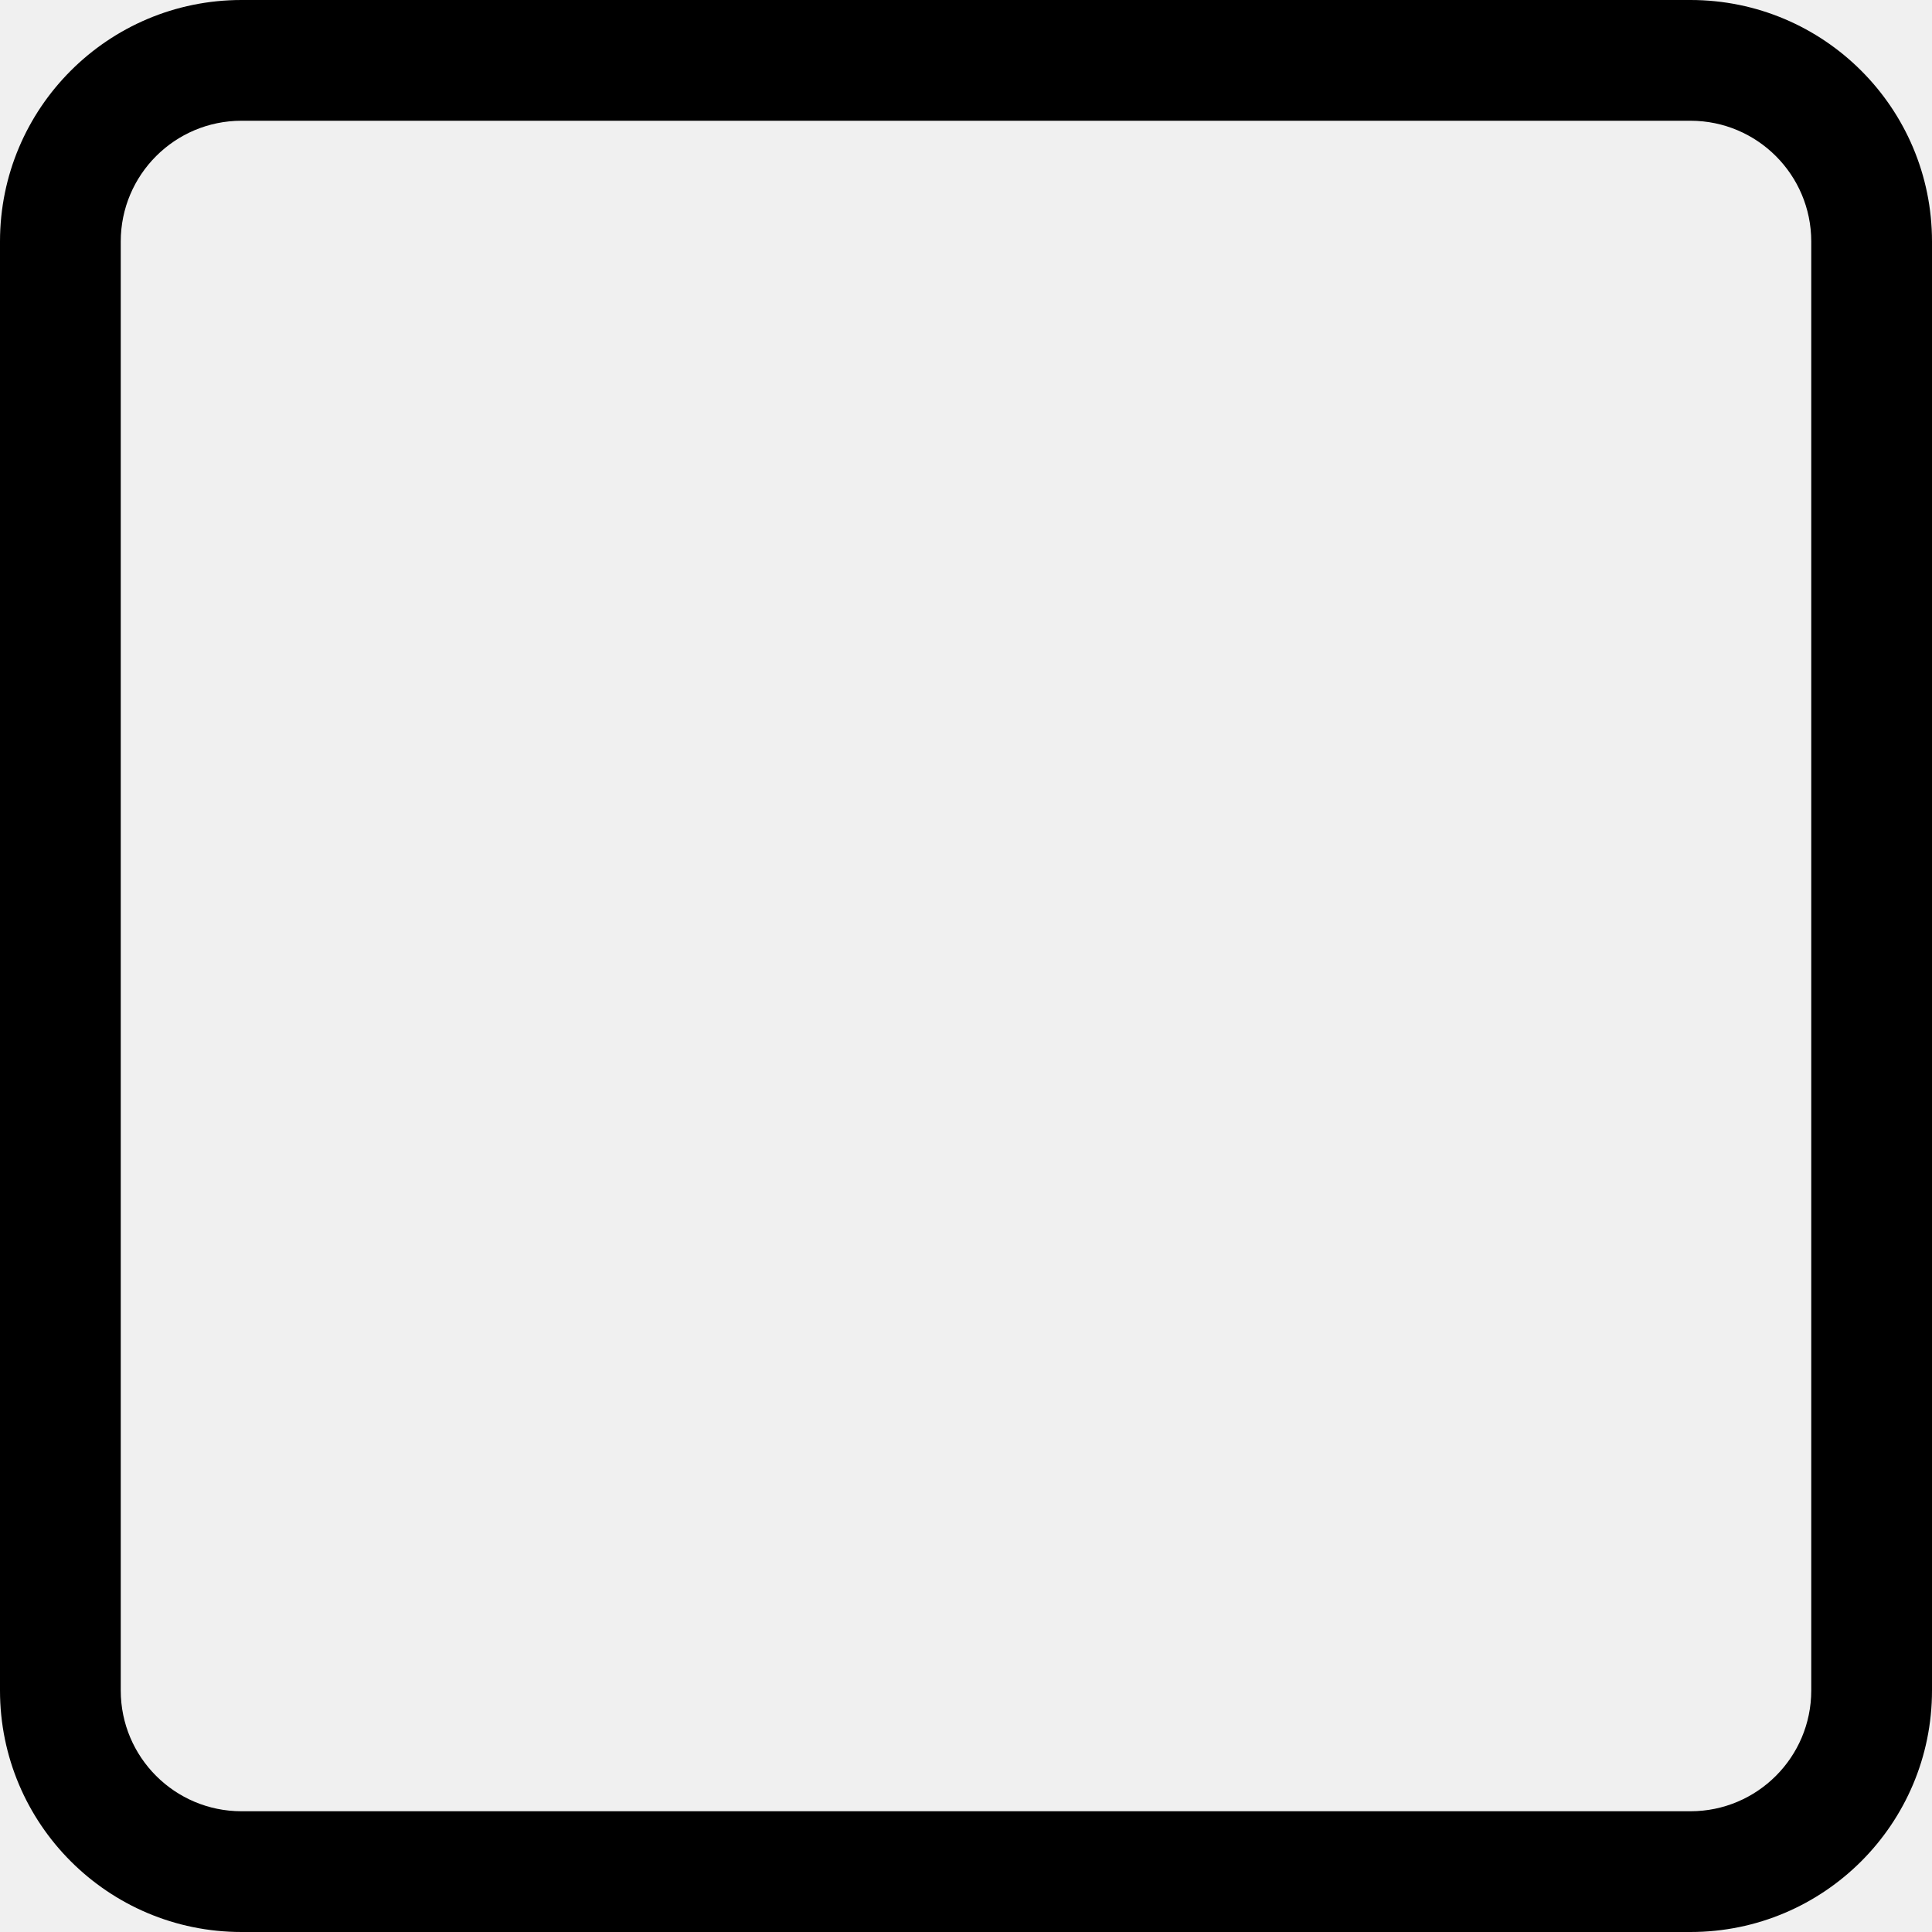
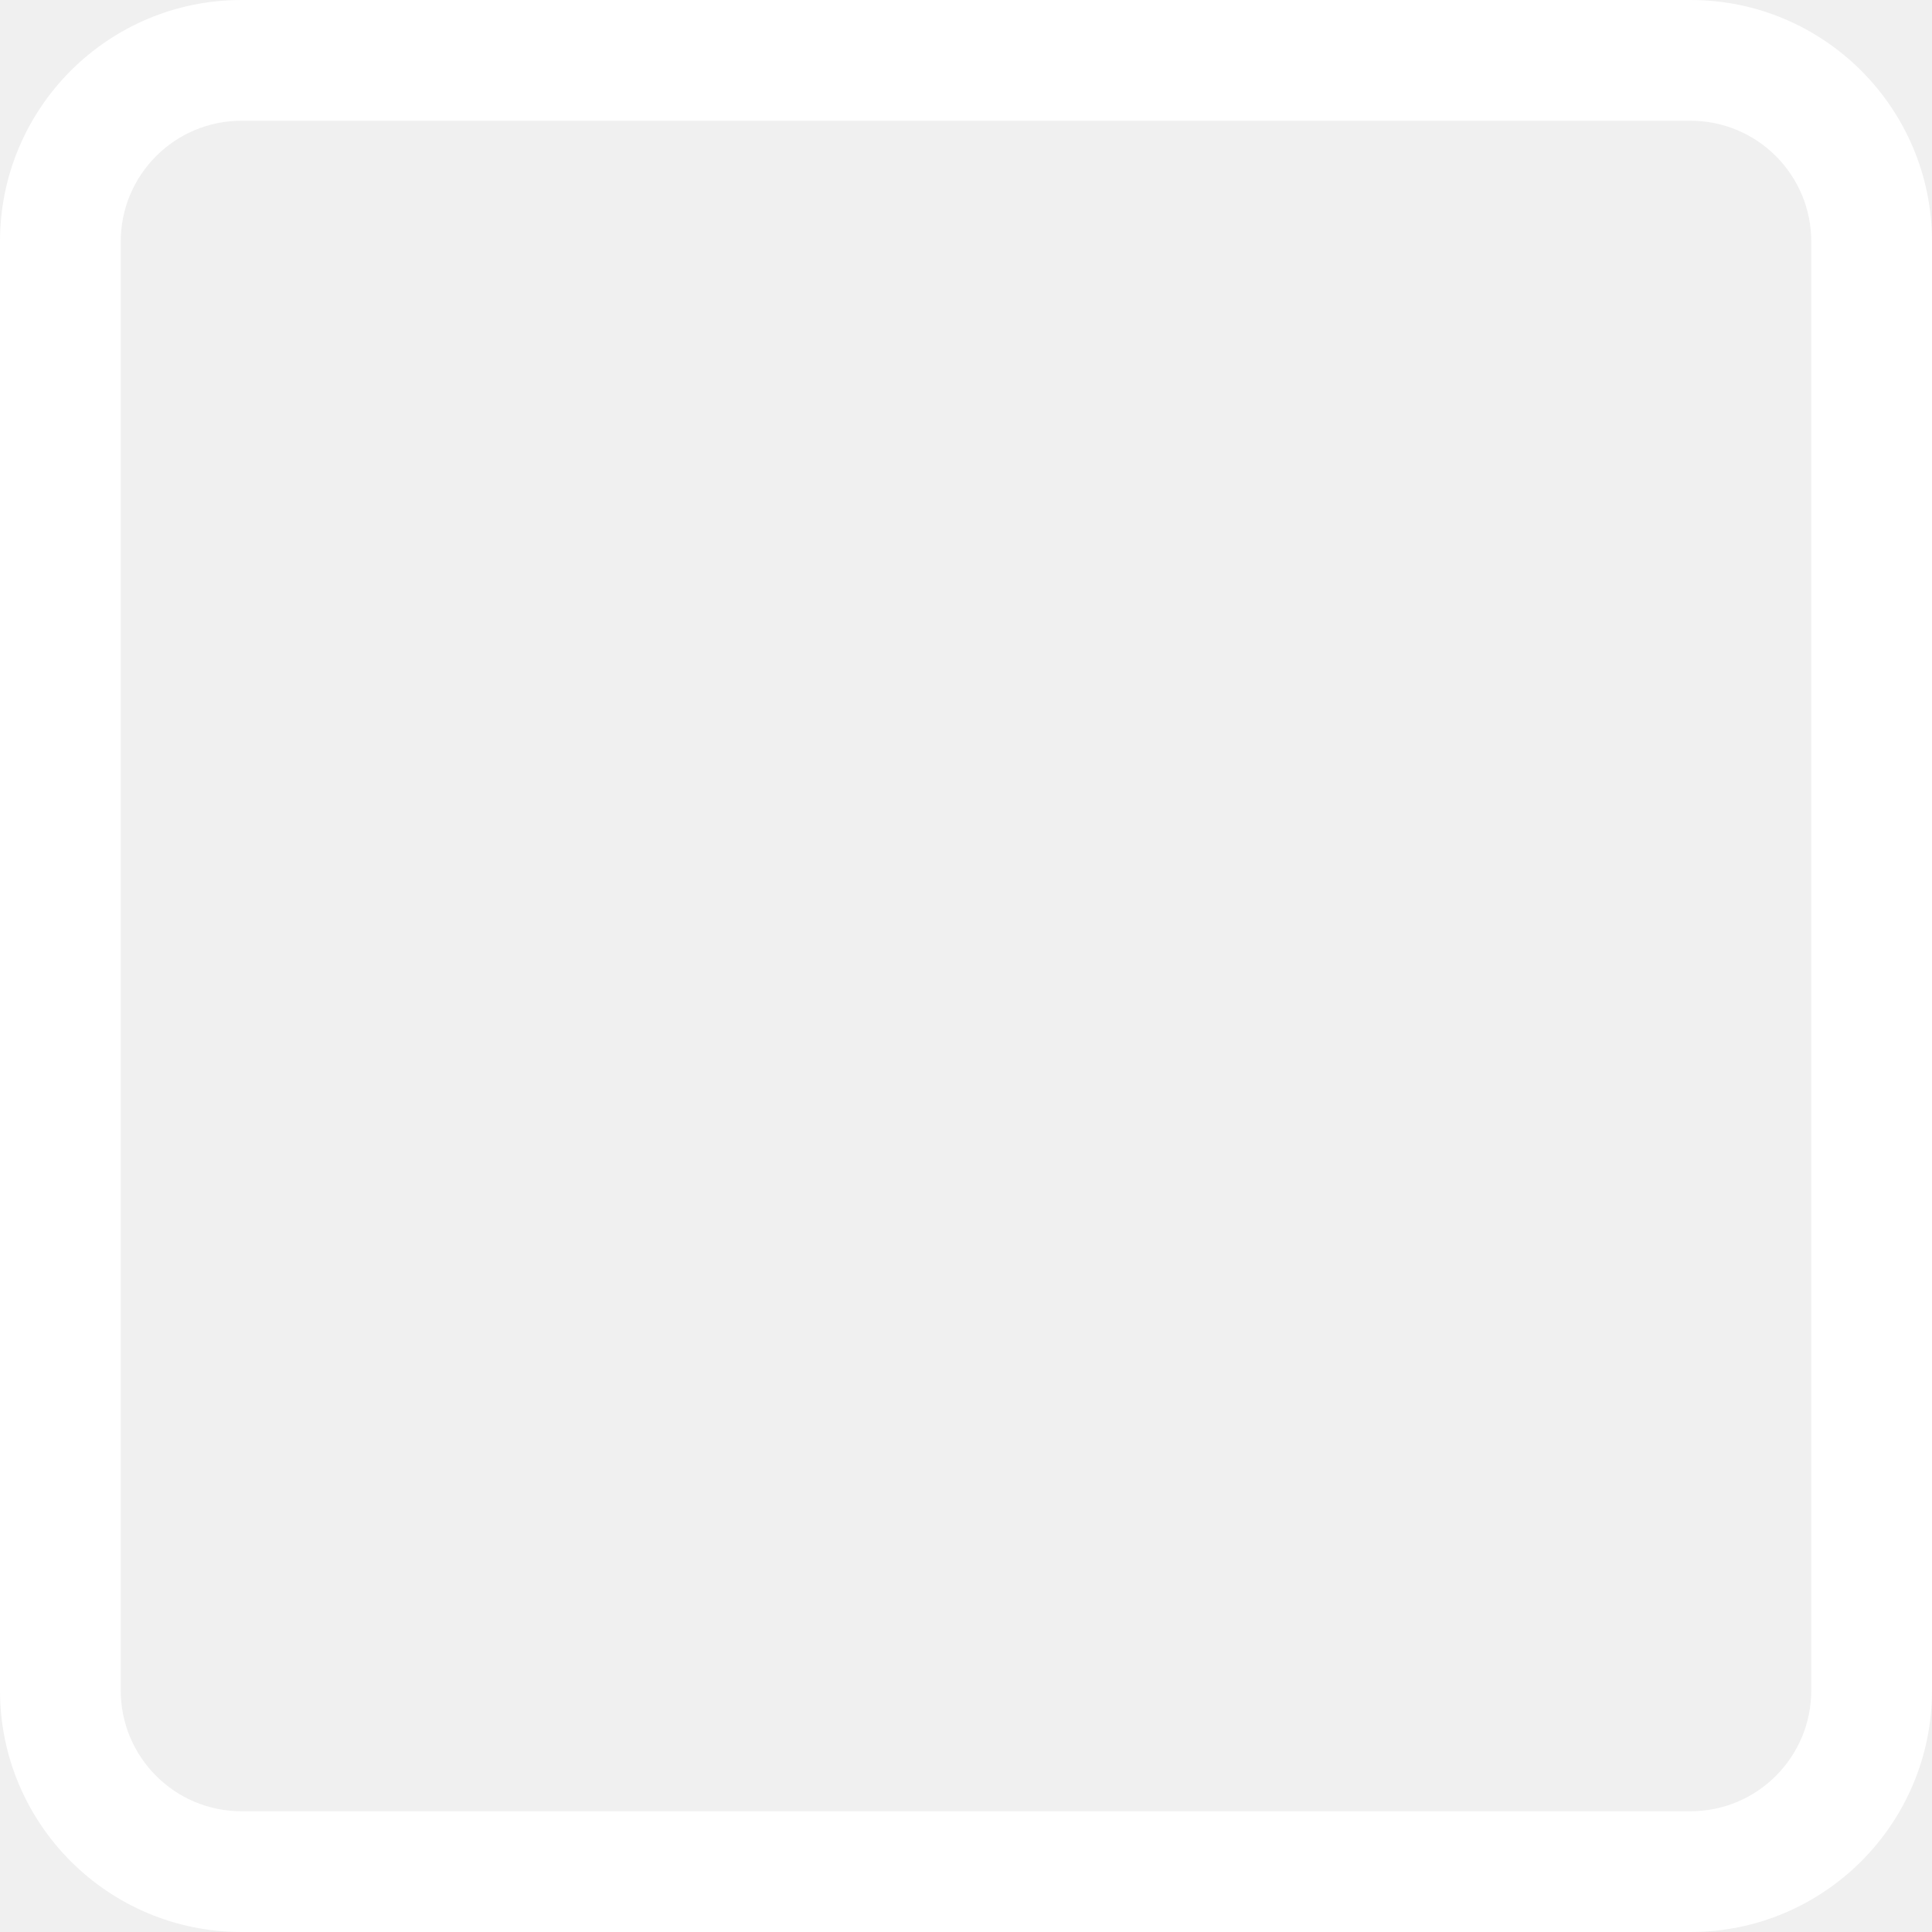
- <svg xmlns="http://www.w3.org/2000/svg" width="16" height="16" fill="currentColor" class="bi bi-square" viewBox="0 0 16 16">
+ <svg xmlns="http://www.w3.org/2000/svg" width="16" height="16" fill="white" class="bi bi-square" viewBox="0 0 16 16">
  <path d="M14 1a1 1 0 0 1 1 1v12a1 1 0 0 1-1 1H2a1 1 0 0 1-1-1V2a1 1 0 0 1 1-1h12zM2 0a2 2 0 0 0-2 2v12a2 2 0 0 0 2 2h12a2 2 0 0 0 2-2V2a2 2 0 0 0-2-2H2z" />
</svg>
